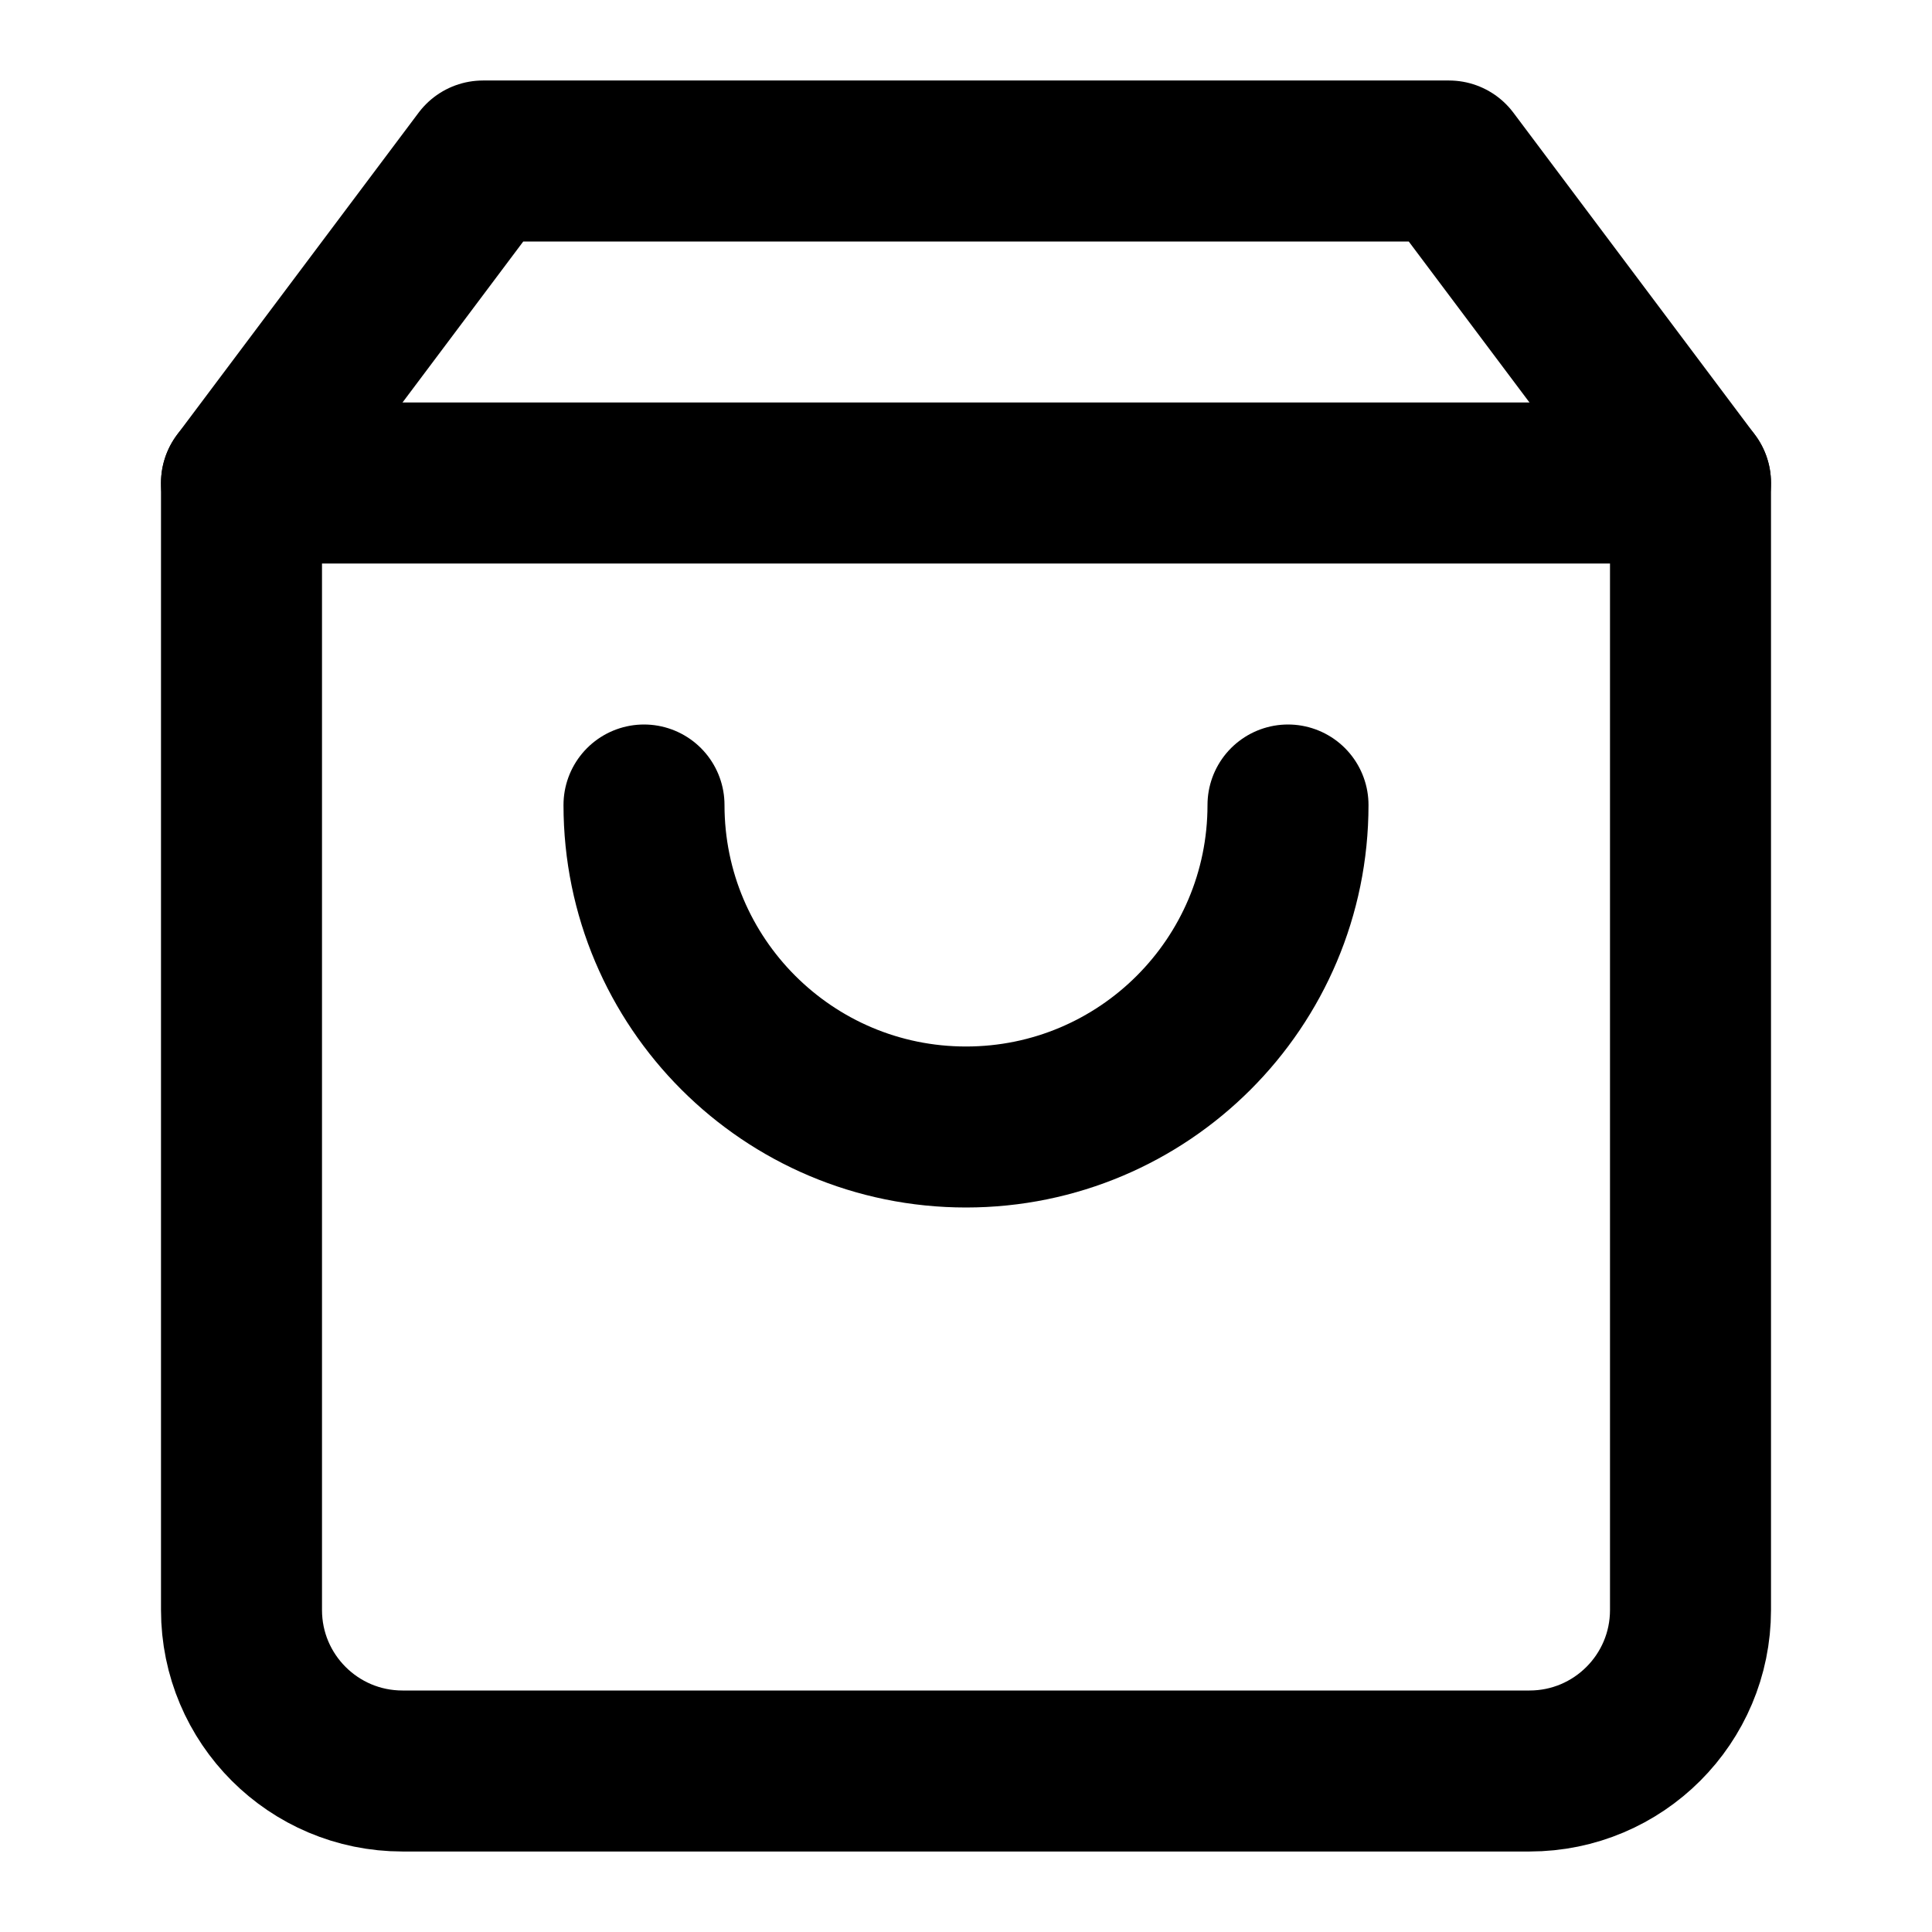
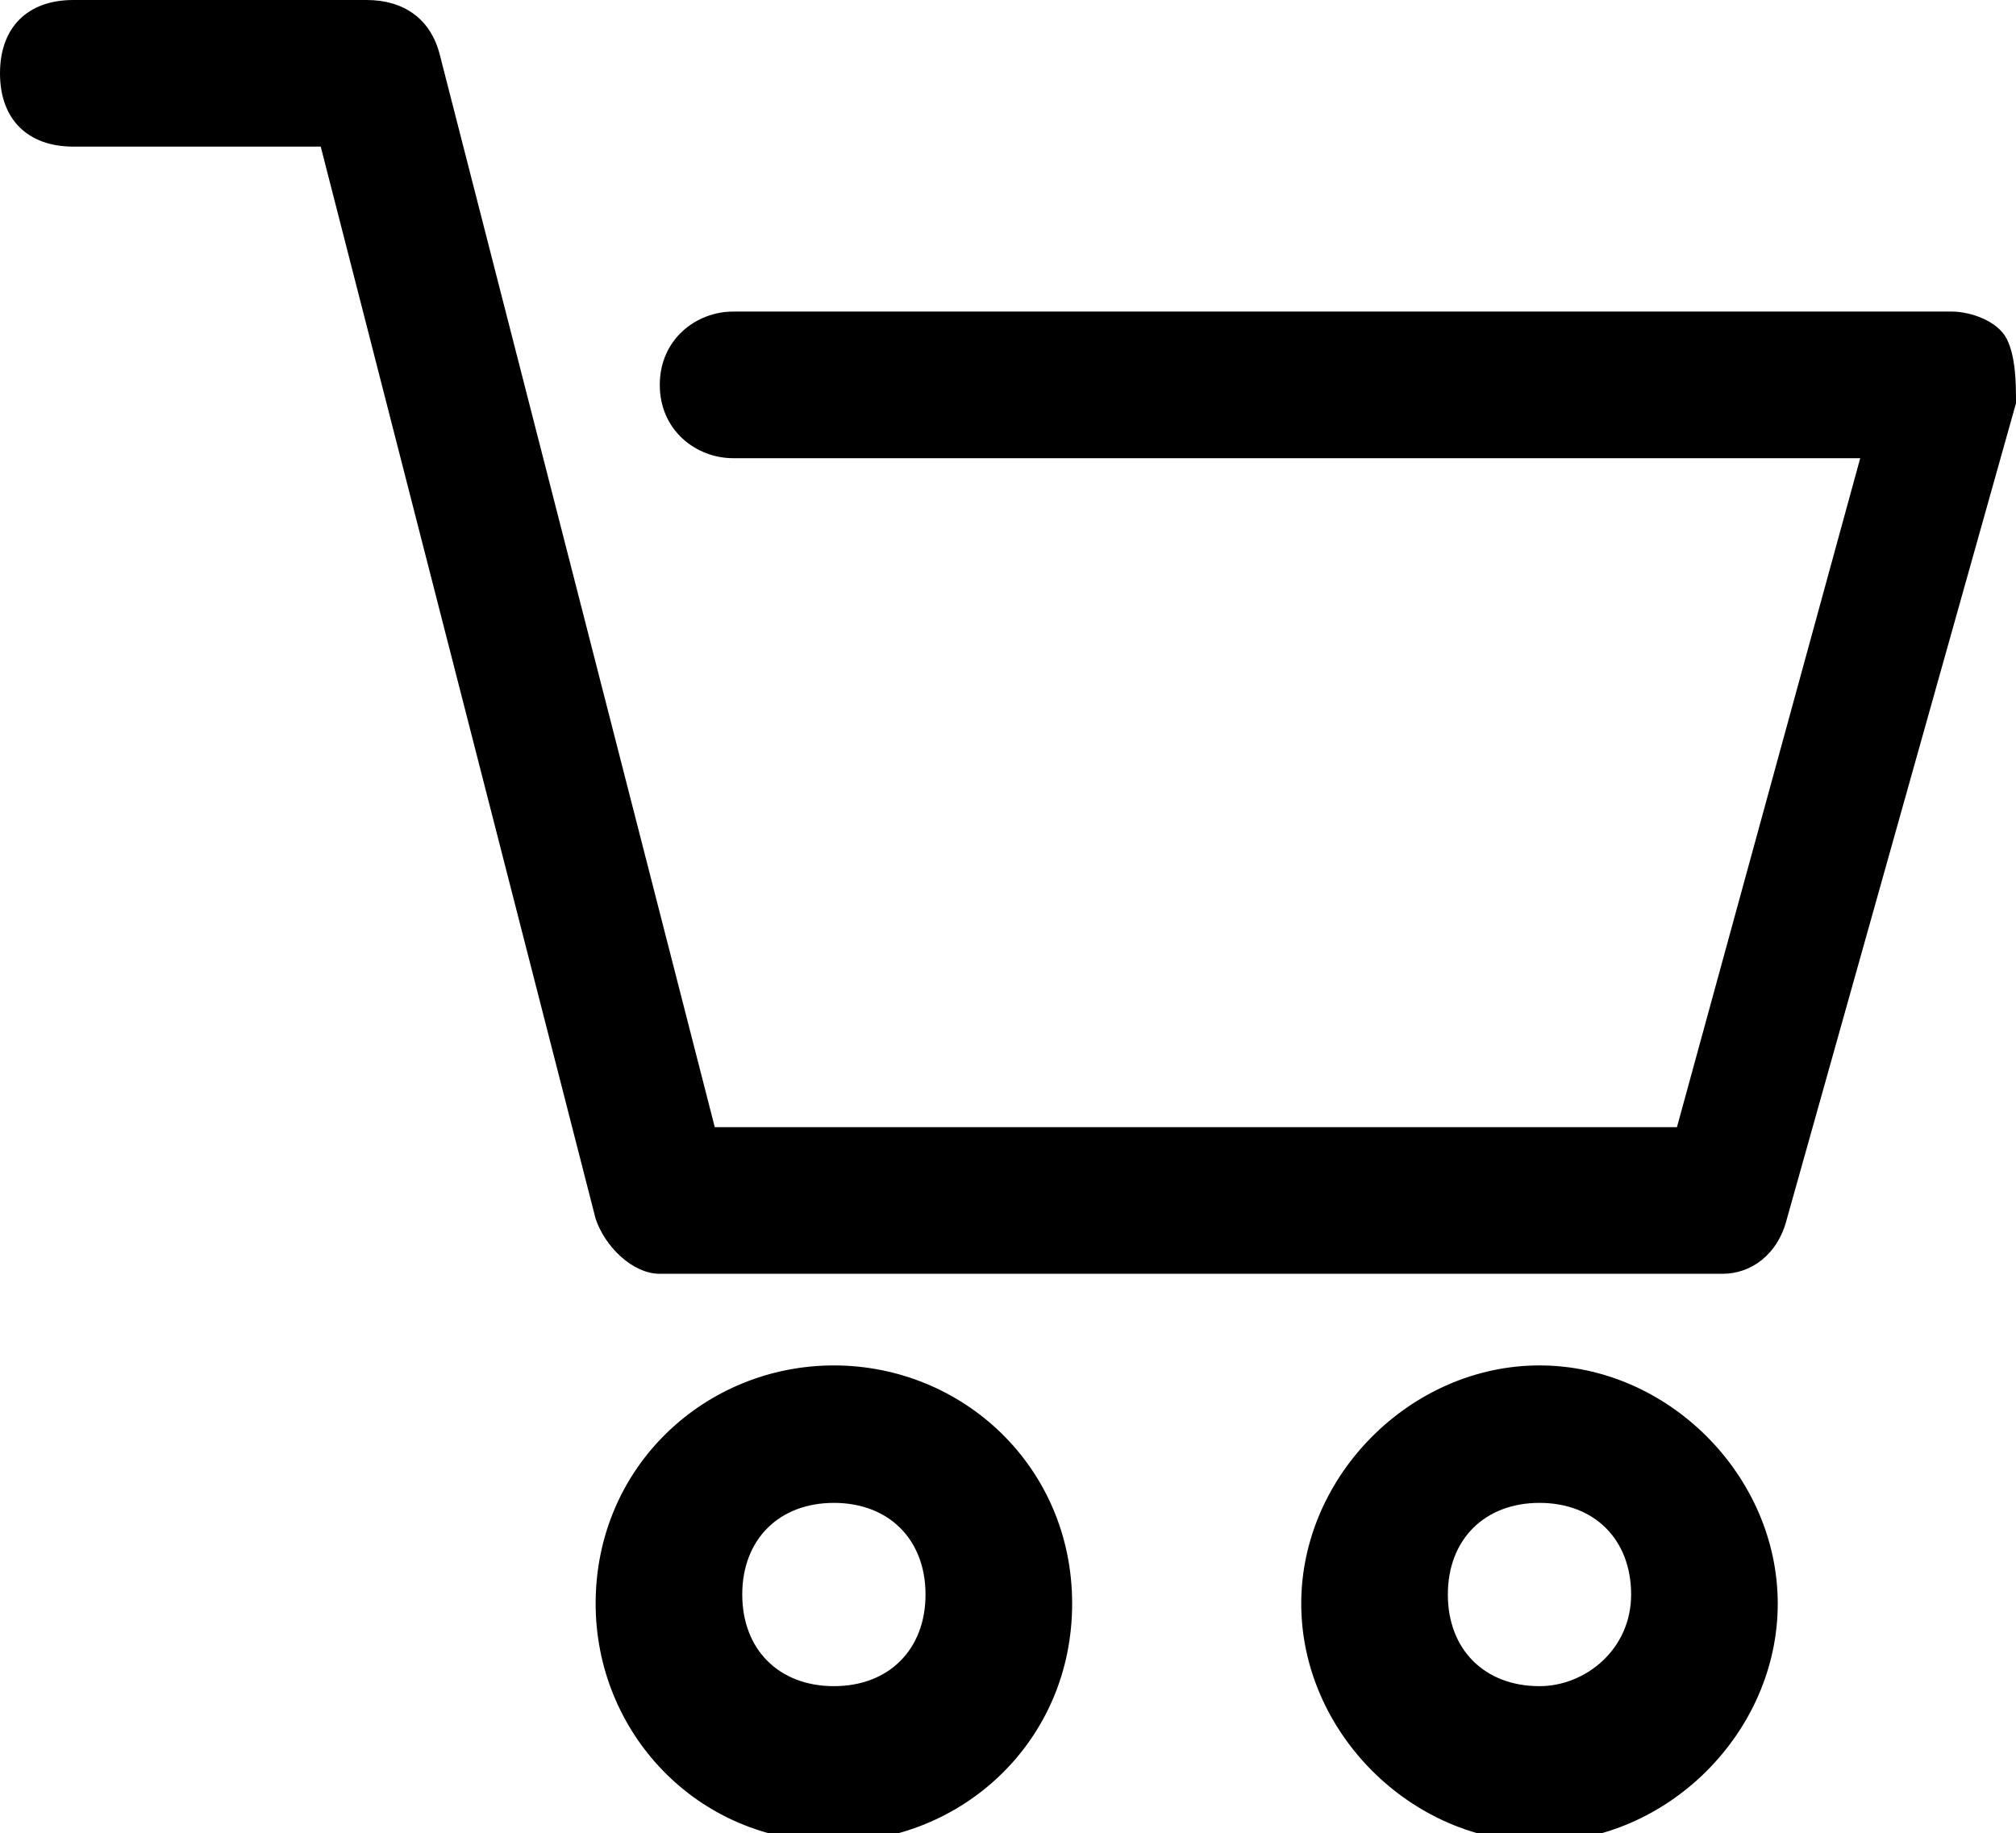
- <svg xmlns="http://www.w3.org/2000/svg" width="24" height="24" viewBox="0 0 24 24" fill="none" stroke="currentColor" stroke-width="2" stroke-linecap="round" stroke-linejoin="round" class="icon-icon-_rq">
-   <path d="M6 2L3 6v14a2 2 0 0 0 2 2h14a2 2 0 0 0 2-2V6l-3-4z" />
-   <line x1="3" y1="6" x2="21" y2="6" />
-   <path d="M16 10a4 4 0 0 1-8 0" />
+ <svg xmlns="http://www.w3.org/2000/svg" width="22px" height="20px" viewBox="0 0 22 20">
+   <path d="M21.9,3.7L21.9,3.7c-0.1-0.2-0.4-0.3-0.6-0.3H8c-0.4,0-0.8,0.3-0.8,0.8C7.2,4.7,7.6,5,8,5                 h12.3l-2,7.3H7.8l-3-11.7C4.7,0.2,4.4,0,4,0H0.8C0.3,0,0,0.3,0,0.8s0.3,0.8,0.8,0.8h2.7l3,11.7c0.1,0.3,0.4,0.6,0.7,0.6h11.6                 c0.3,0,0.6-0.2,0.7-0.6L22,4.4C22,4.2,22,3.9,21.9,3.7z M9.1,14.9c-1.4,0-2.6,1.1-2.6,2.6c0,1.4,1.1,2.6,2.6,2.6                 c1.4,0,2.6-1.1,2.6-2.6c0,0,0,0,0,0C11.7,16,10.5,14.9,9.1,14.9z M9.1,18.4c-0.6,0-1-0.4-1-1c0-0.6,0.4-1,1-1c0.6,0,1,0.4,1,1                 C10.1,18,9.7,18.4,9.1,18.4z M16.8,14.9c-1.4,0-2.6,1.2-2.6,2.6s1.2,2.6,2.6,2.6s2.6-1.2,2.6-2.6S18.2,14.9,16.8,14.9z M16.8,18.4                 c-0.6,0-1-0.4-1-1c0-0.6,0.4-1,1-1s1,0.4,1,1C17.8,18,17.3,18.4,16.8,18.4z" />
</svg>
